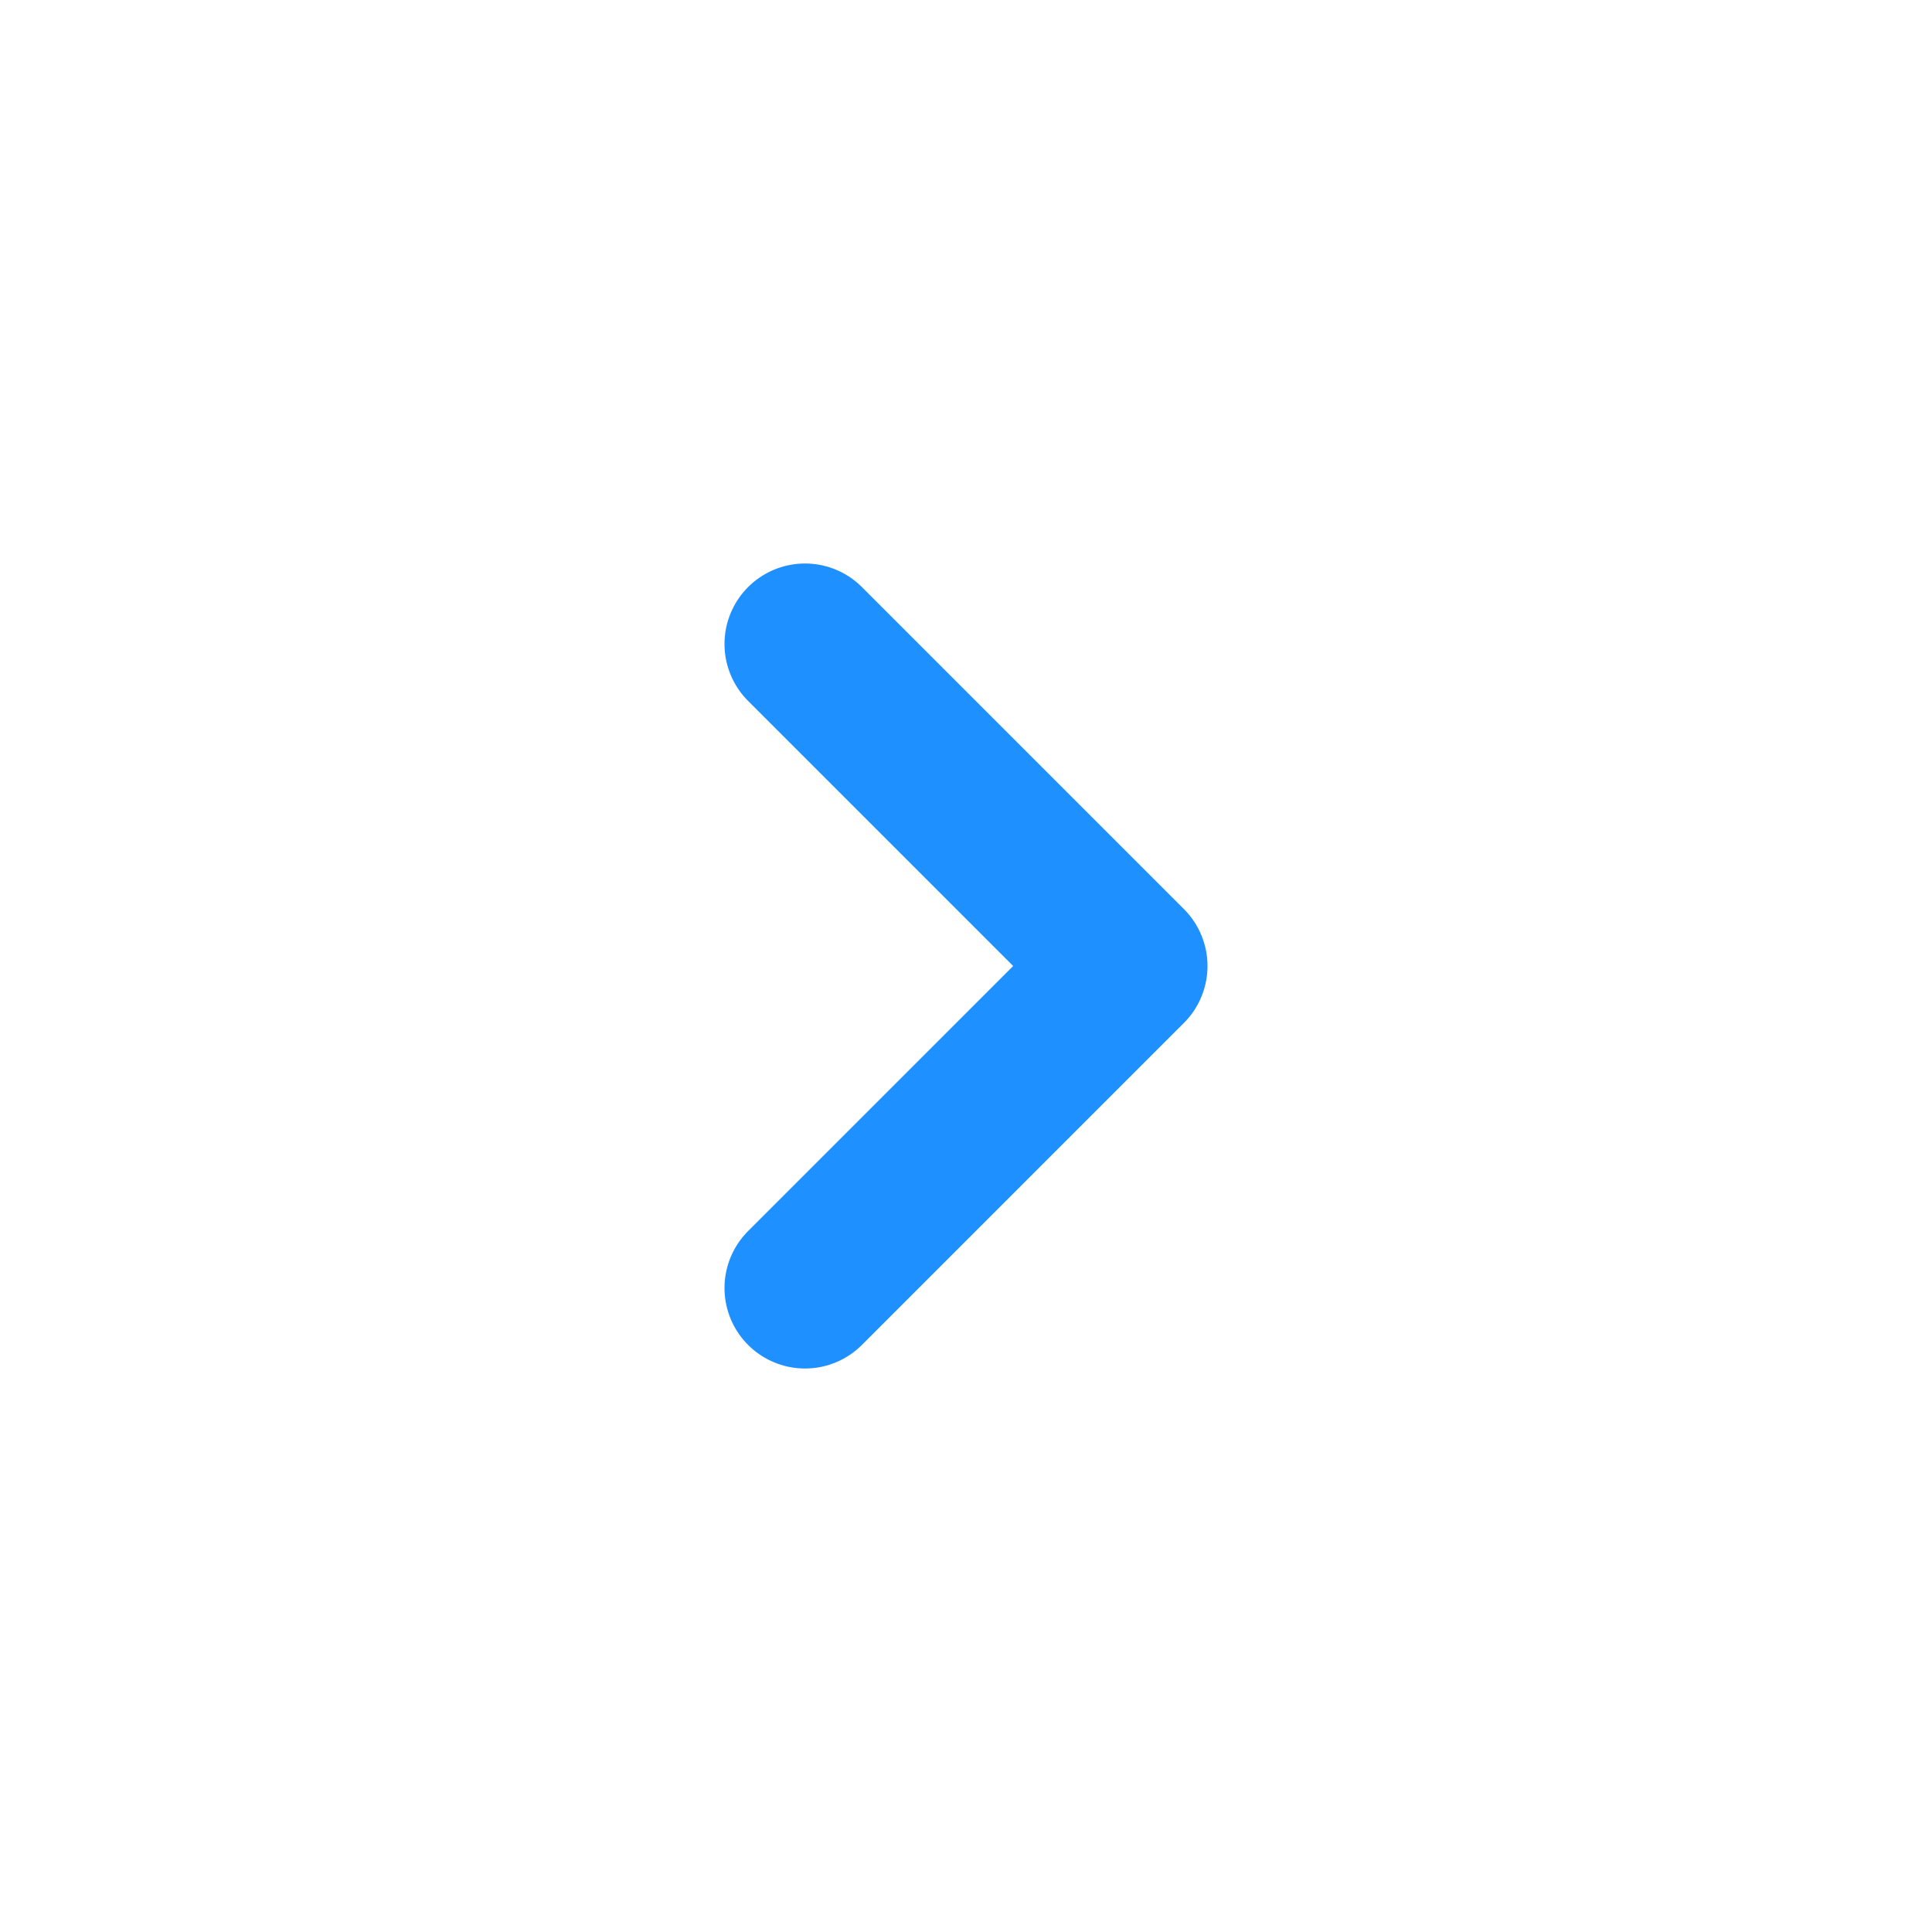
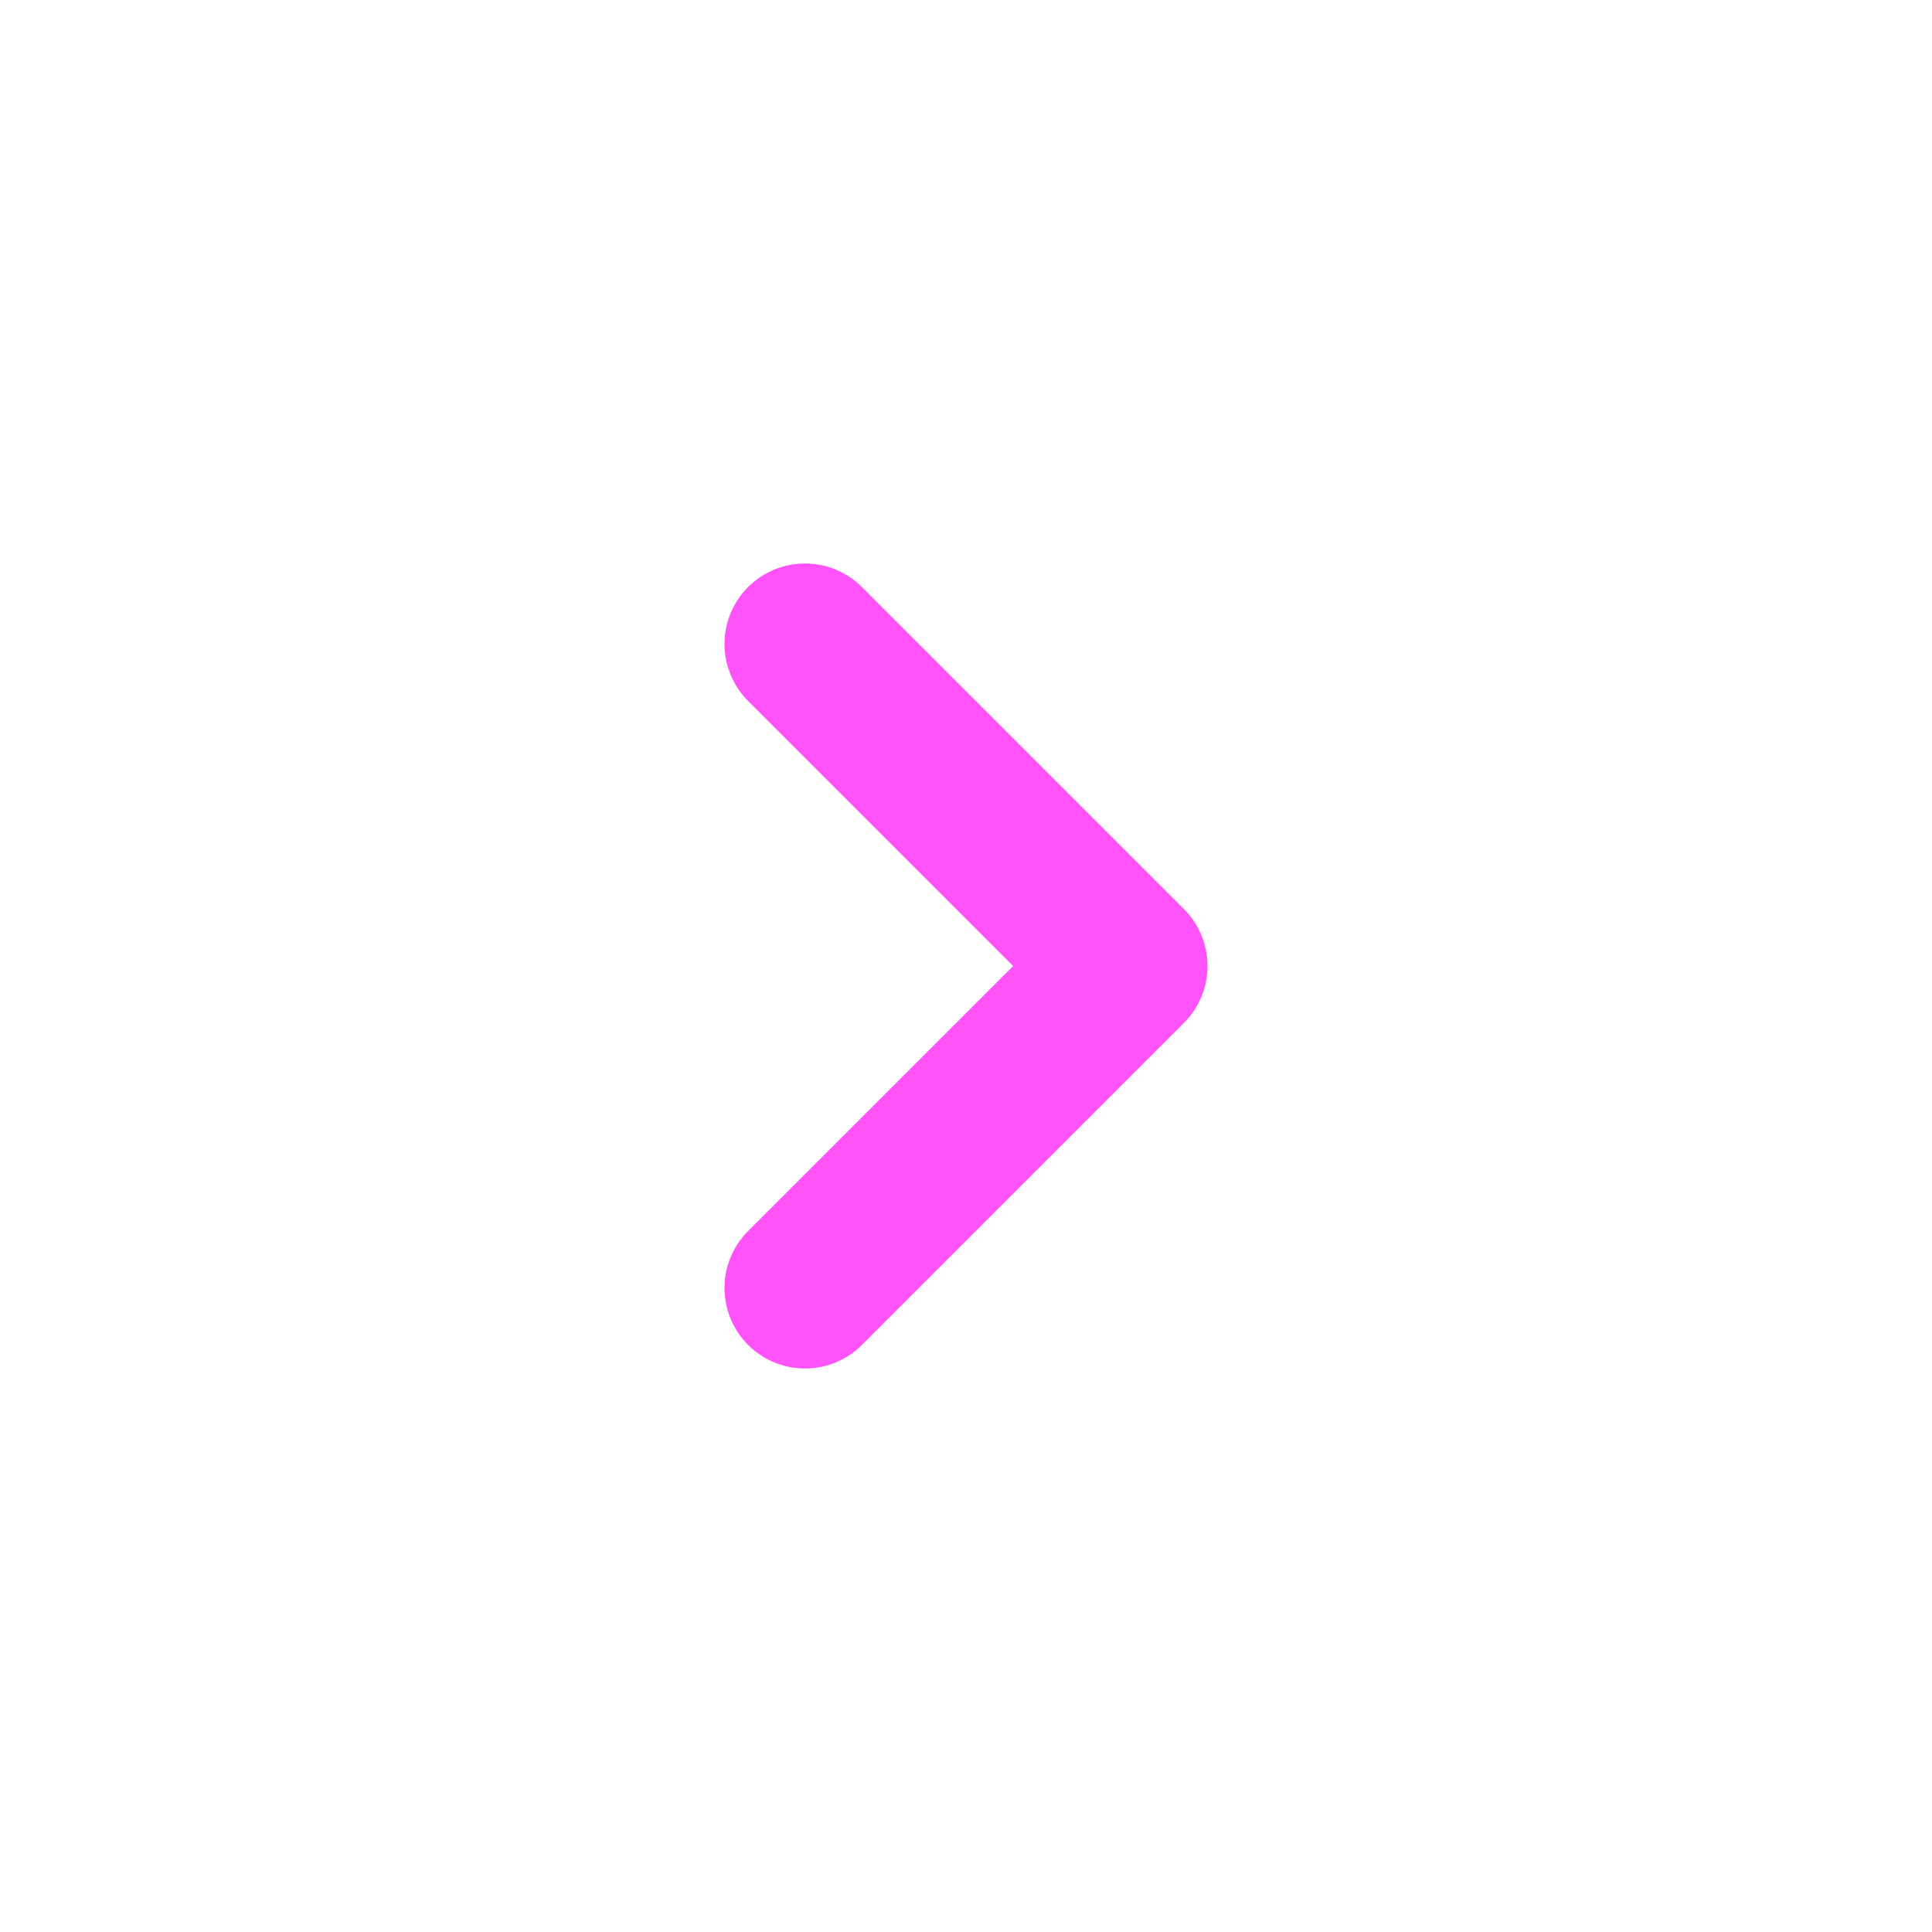
<svg xmlns="http://www.w3.org/2000/svg" class="w-6 h-6 text-gray-800 dark:text-white" aria-hidden="true" width="24" height="24" fill="none" viewBox="0 0 24 24">
-   <path stroke="dodgerblue" stroke-linecap="round" stroke-linejoin="round" stroke-width="2" d="m10 16 4-4-4-4" />
+   <path stroke="#ff52f9" stroke-linecap="round" stroke-linejoin="round" stroke-width="2" d="m10 16 4-4-4-4" />
</svg>
